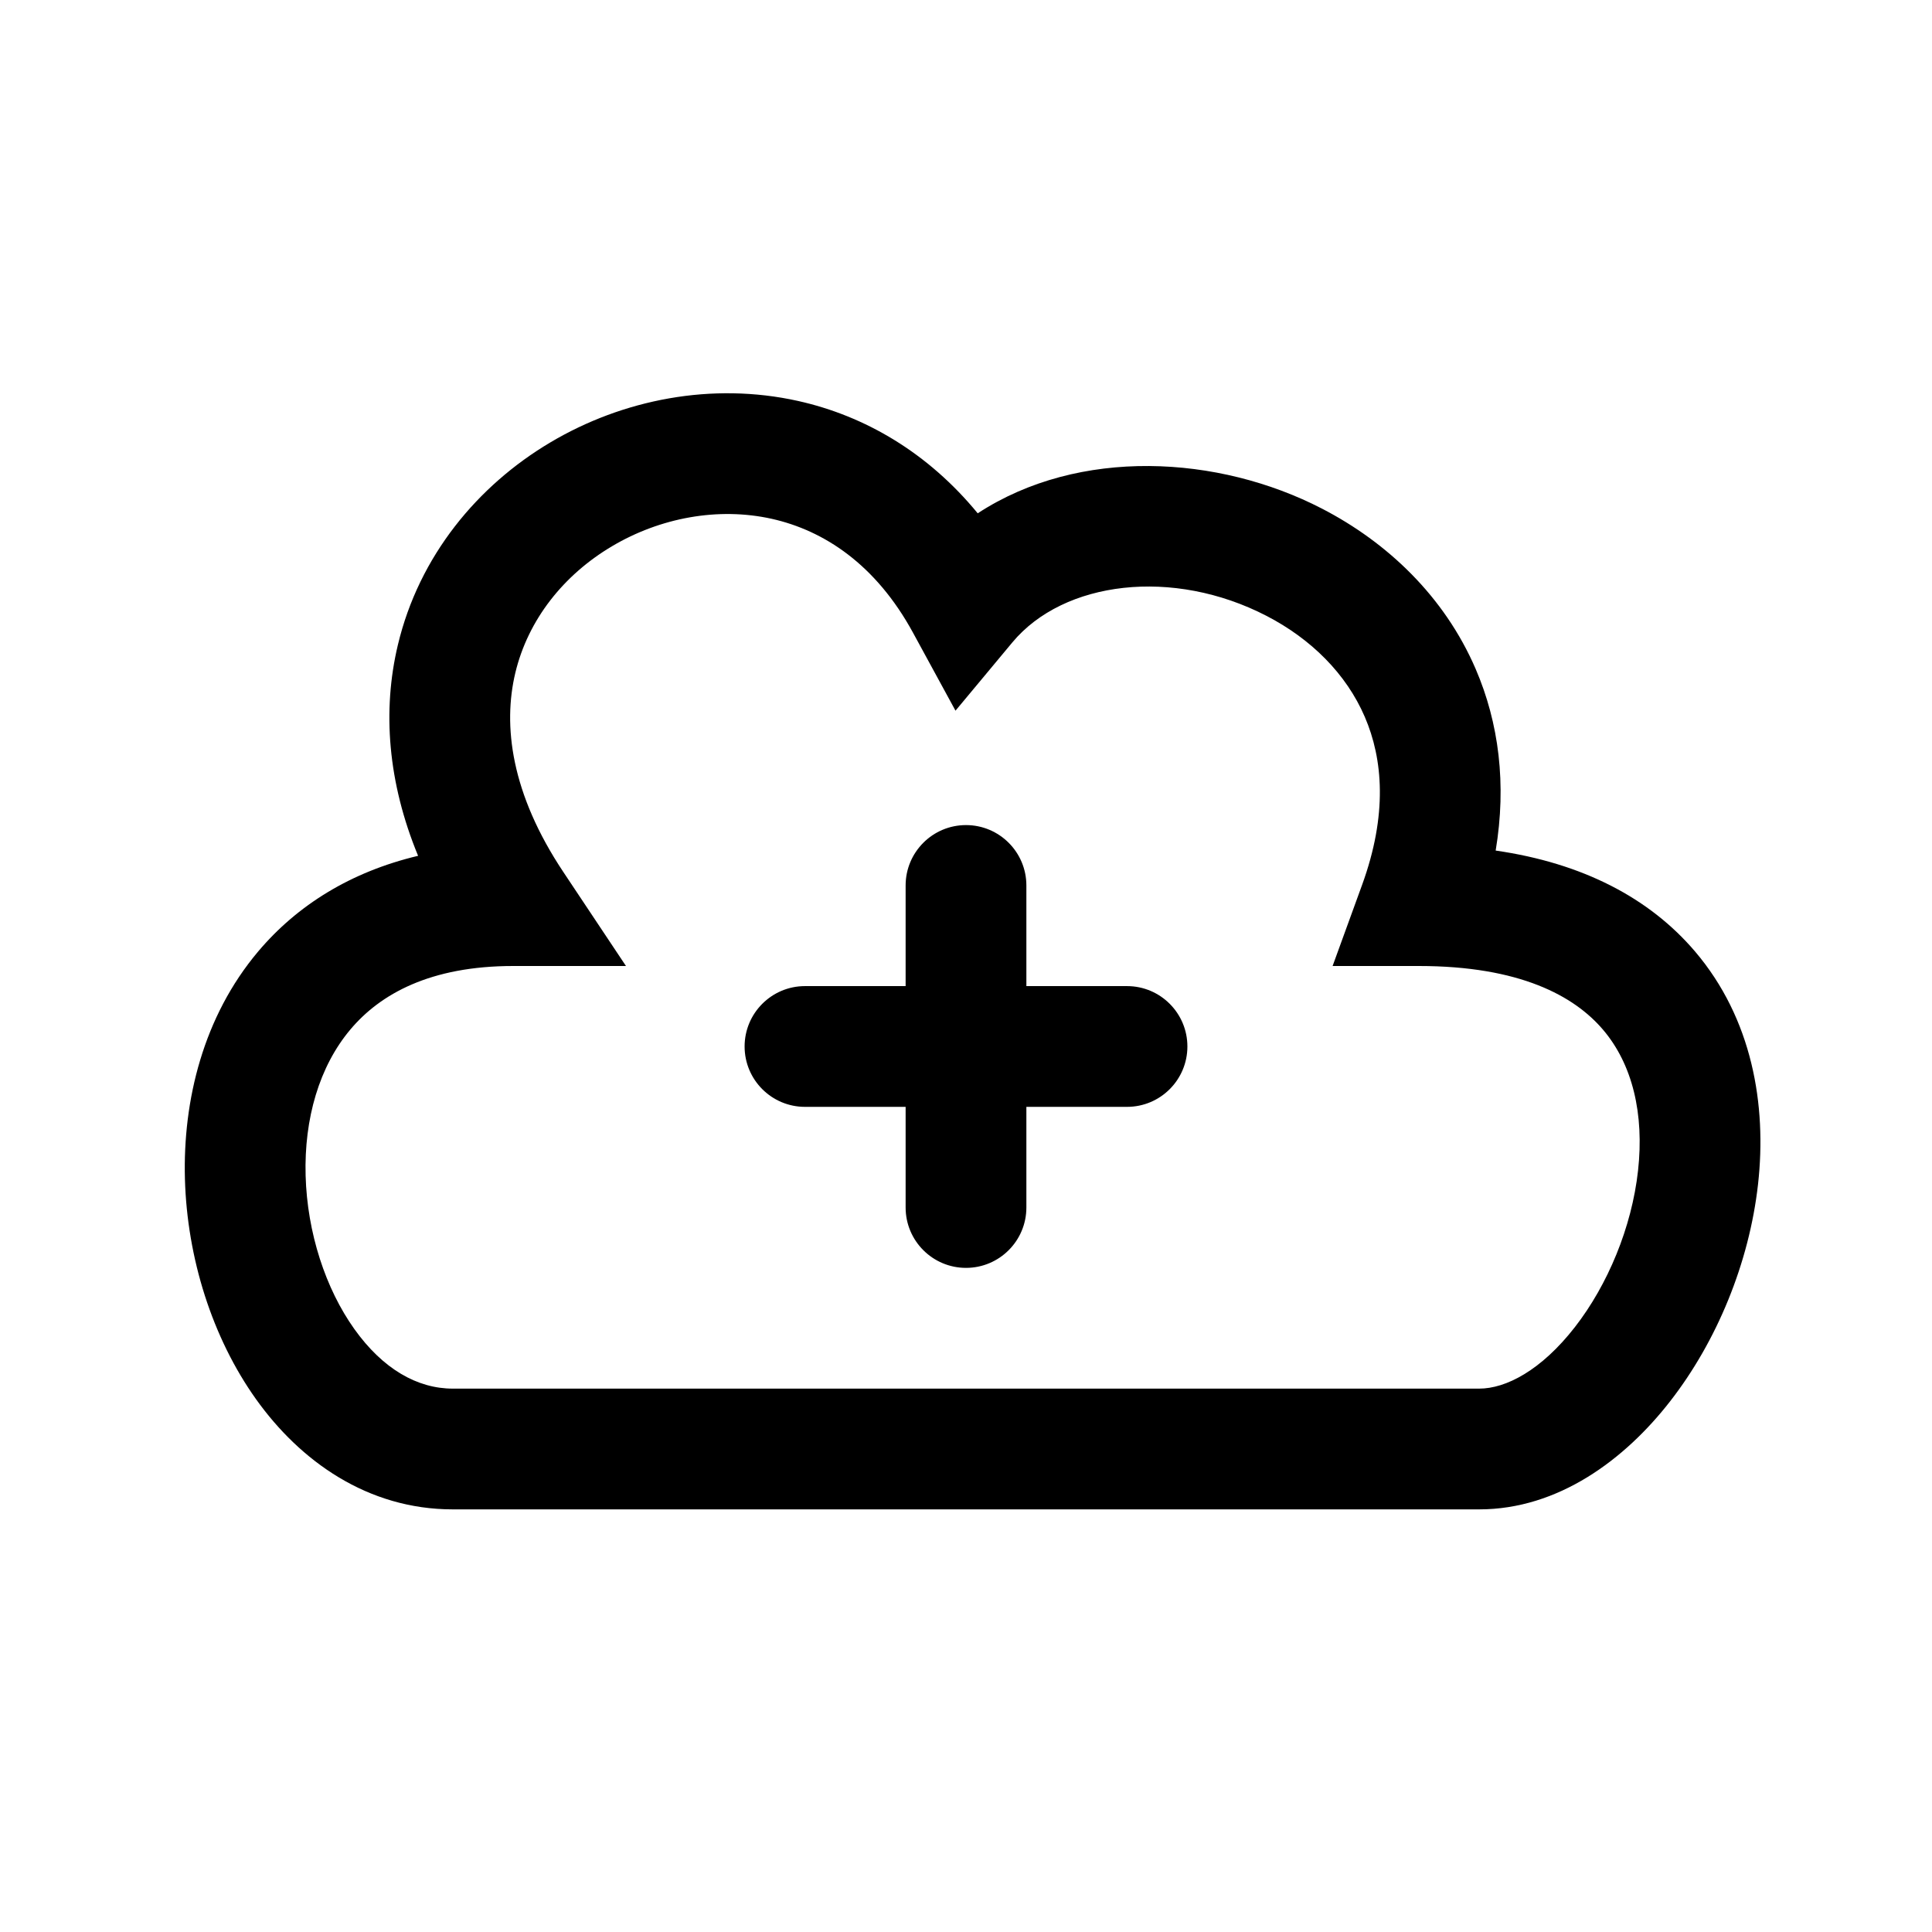
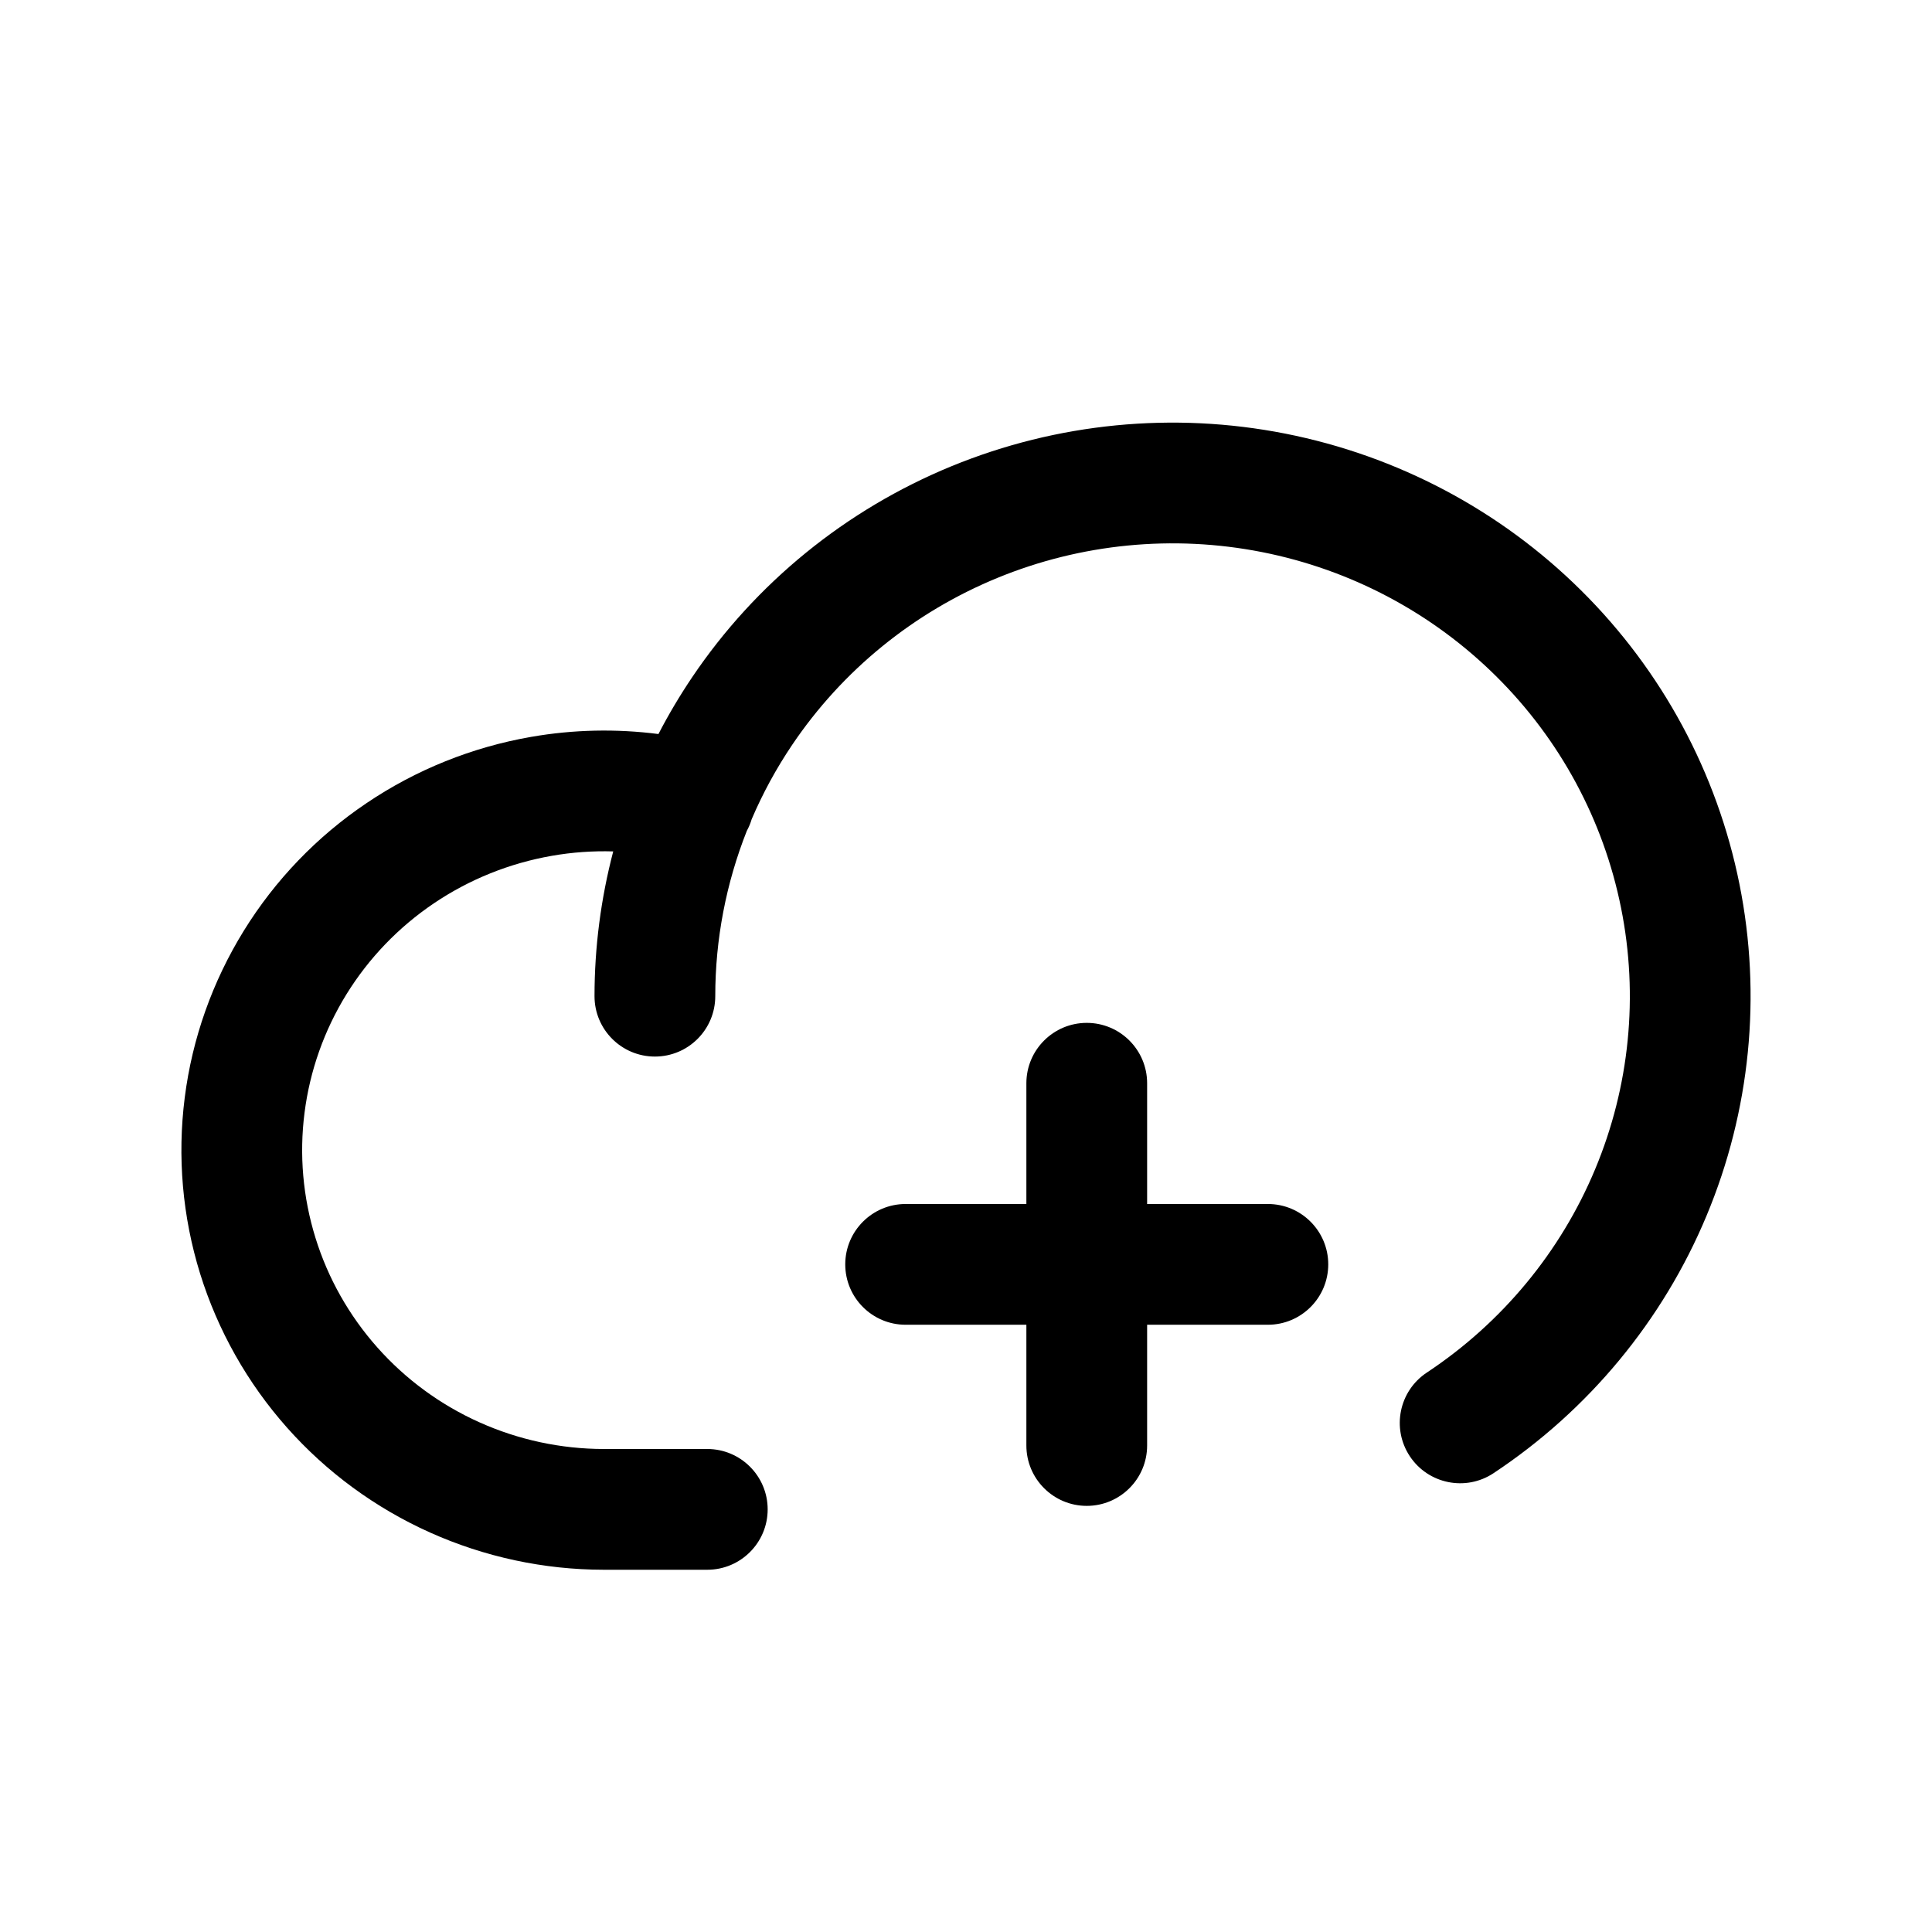
<svg xmlns="http://www.w3.org/2000/svg" viewBox="0 0 32 32">
-   <path d="M8.535 11.146C8.328 12.014 8.461 13.139 9.332 14.445L10.368 16H8.5C7.125 16 6.297 16.465 5.804 17.051C5.288 17.663 5.036 18.528 5.062 19.472C5.088 20.418 5.393 21.346 5.869 22.013C6.342 22.676 6.913 23 7.5 23H24.5C24.94 23 25.525 22.701 26.086 21.98C26.629 21.281 27.027 20.33 27.131 19.39C27.235 18.45 27.04 17.629 26.551 17.055C26.076 16.497 25.175 16 23.5 16H22.072L22.56 14.658C22.984 13.494 22.907 12.573 22.605 11.873C22.297 11.158 21.714 10.582 20.978 10.201C19.428 9.399 17.619 9.619 16.768 10.64L15.826 11.771L15.122 10.479C14.505 9.347 13.646 8.786 12.782 8.593C11.896 8.396 10.936 8.573 10.136 9.048C9.338 9.521 8.746 10.262 8.535 11.146ZM16.194 8.502C17.874 7.404 20.181 7.537 21.897 8.425C22.973 8.981 23.922 9.874 24.442 11.081C24.826 11.973 24.956 12.988 24.773 14.088C26.214 14.296 27.32 14.874 28.074 15.758C29.022 16.871 29.265 18.3 29.119 19.611C28.973 20.921 28.433 22.22 27.664 23.208C26.913 24.175 25.81 25 24.5 25H7.5C6.087 25 4.971 24.199 4.24 23.174C3.513 22.154 3.099 20.832 3.063 19.528C3.027 18.223 3.368 16.838 4.274 15.762C4.922 14.993 5.81 14.44 6.925 14.175C6.422 12.956 6.331 11.767 6.59 10.682C6.941 9.207 7.912 8.042 9.115 7.328C10.315 6.615 11.792 6.324 13.218 6.641C14.33 6.889 15.371 7.5 16.194 8.502ZM16 13.666C16.552 13.666 17 14.114 17 14.666V16.333H18.667C19.219 16.333 19.667 16.781 19.667 17.333C19.667 17.885 19.219 18.333 18.667 18.333H17V20C17 20.552 16.552 21 16 21C15.448 21 15 20.552 15 20V18.333H13.333C12.781 18.333 12.333 17.885 12.333 17.333C12.333 16.781 12.781 16.333 13.333 16.333H15V14.666C15 14.114 15.448 13.666 16 13.666Z" />
+   <path d="M20.901 9.144C19.43 8.854 17.905 9.003 16.52 9.572C15.135 10.141 13.953 11.103 13.121 12.337C12.858 12.727 12.633 13.14 12.45 13.569C12.43 13.637 12.403 13.701 12.37 13.761C12.026 14.63 11.847 15.558 11.847 16.5C11.847 17.052 11.4 17.5 10.847 17.5C10.295 17.5 9.847 17.052 9.847 16.5C9.847 15.687 9.953 14.881 10.157 14.102C9.817 14.092 9.476 14.116 9.14 14.175C8.44 14.297 7.775 14.565 7.189 14.96C6.602 15.356 6.108 15.87 5.738 16.469C5.369 17.067 5.132 17.736 5.044 18.431C4.955 19.126 5.017 19.832 5.225 20.502C5.432 21.172 5.782 21.791 6.25 22.318C6.718 22.845 7.294 23.268 7.941 23.558C8.587 23.848 9.289 23.999 9.999 24H11.715C12.267 24 12.715 24.448 12.715 25C12.715 25.552 12.267 26 11.715 26H9.997C9.006 25.999 8.026 25.788 7.122 25.383C6.218 24.977 5.411 24.386 4.754 23.646C4.098 22.907 3.607 22.037 3.314 21.094C3.022 20.151 2.935 19.157 3.06 18.178C3.184 17.2 3.518 16.259 4.037 15.418C4.556 14.577 5.249 13.856 6.07 13.303C6.89 12.749 7.82 12.375 8.797 12.205C9.495 12.083 10.206 12.068 10.906 12.158C11.073 11.835 11.259 11.522 11.463 11.219C12.516 9.656 14.012 8.44 15.76 7.722C17.509 7.004 19.432 6.816 21.288 7.182C23.143 7.548 24.849 8.451 26.188 9.779C27.528 11.107 28.441 12.8 28.811 14.645C29.181 16.489 28.991 18.401 28.265 20.138C27.54 21.875 26.311 23.358 24.737 24.401C24.277 24.706 23.656 24.58 23.351 24.12C23.046 23.659 23.172 23.039 23.633 22.734C24.878 21.909 25.848 20.737 26.42 19.367C26.992 17.998 27.142 16.492 26.85 15.039C26.559 13.585 25.839 12.249 24.78 11.2C23.721 10.15 22.372 9.434 20.901 9.144Z" />
+   <path d="M18 16.942C18.552 16.942 19 17.39 19 17.942V19.942H21C21.552 19.942 22 20.39 22 20.942C22 21.494 21.552 21.942 21 21.942H19V23.942C19 24.494 18.552 24.942 18 24.942C17.448 24.942 17 24.494 17 23.942V21.942H15C14.448 21.942 14 21.494 14 20.942C14 20.39 14.448 19.942 15 19.942H17V17.942C17 17.39 17.448 16.942 18 16.942Z" />
</svg>
